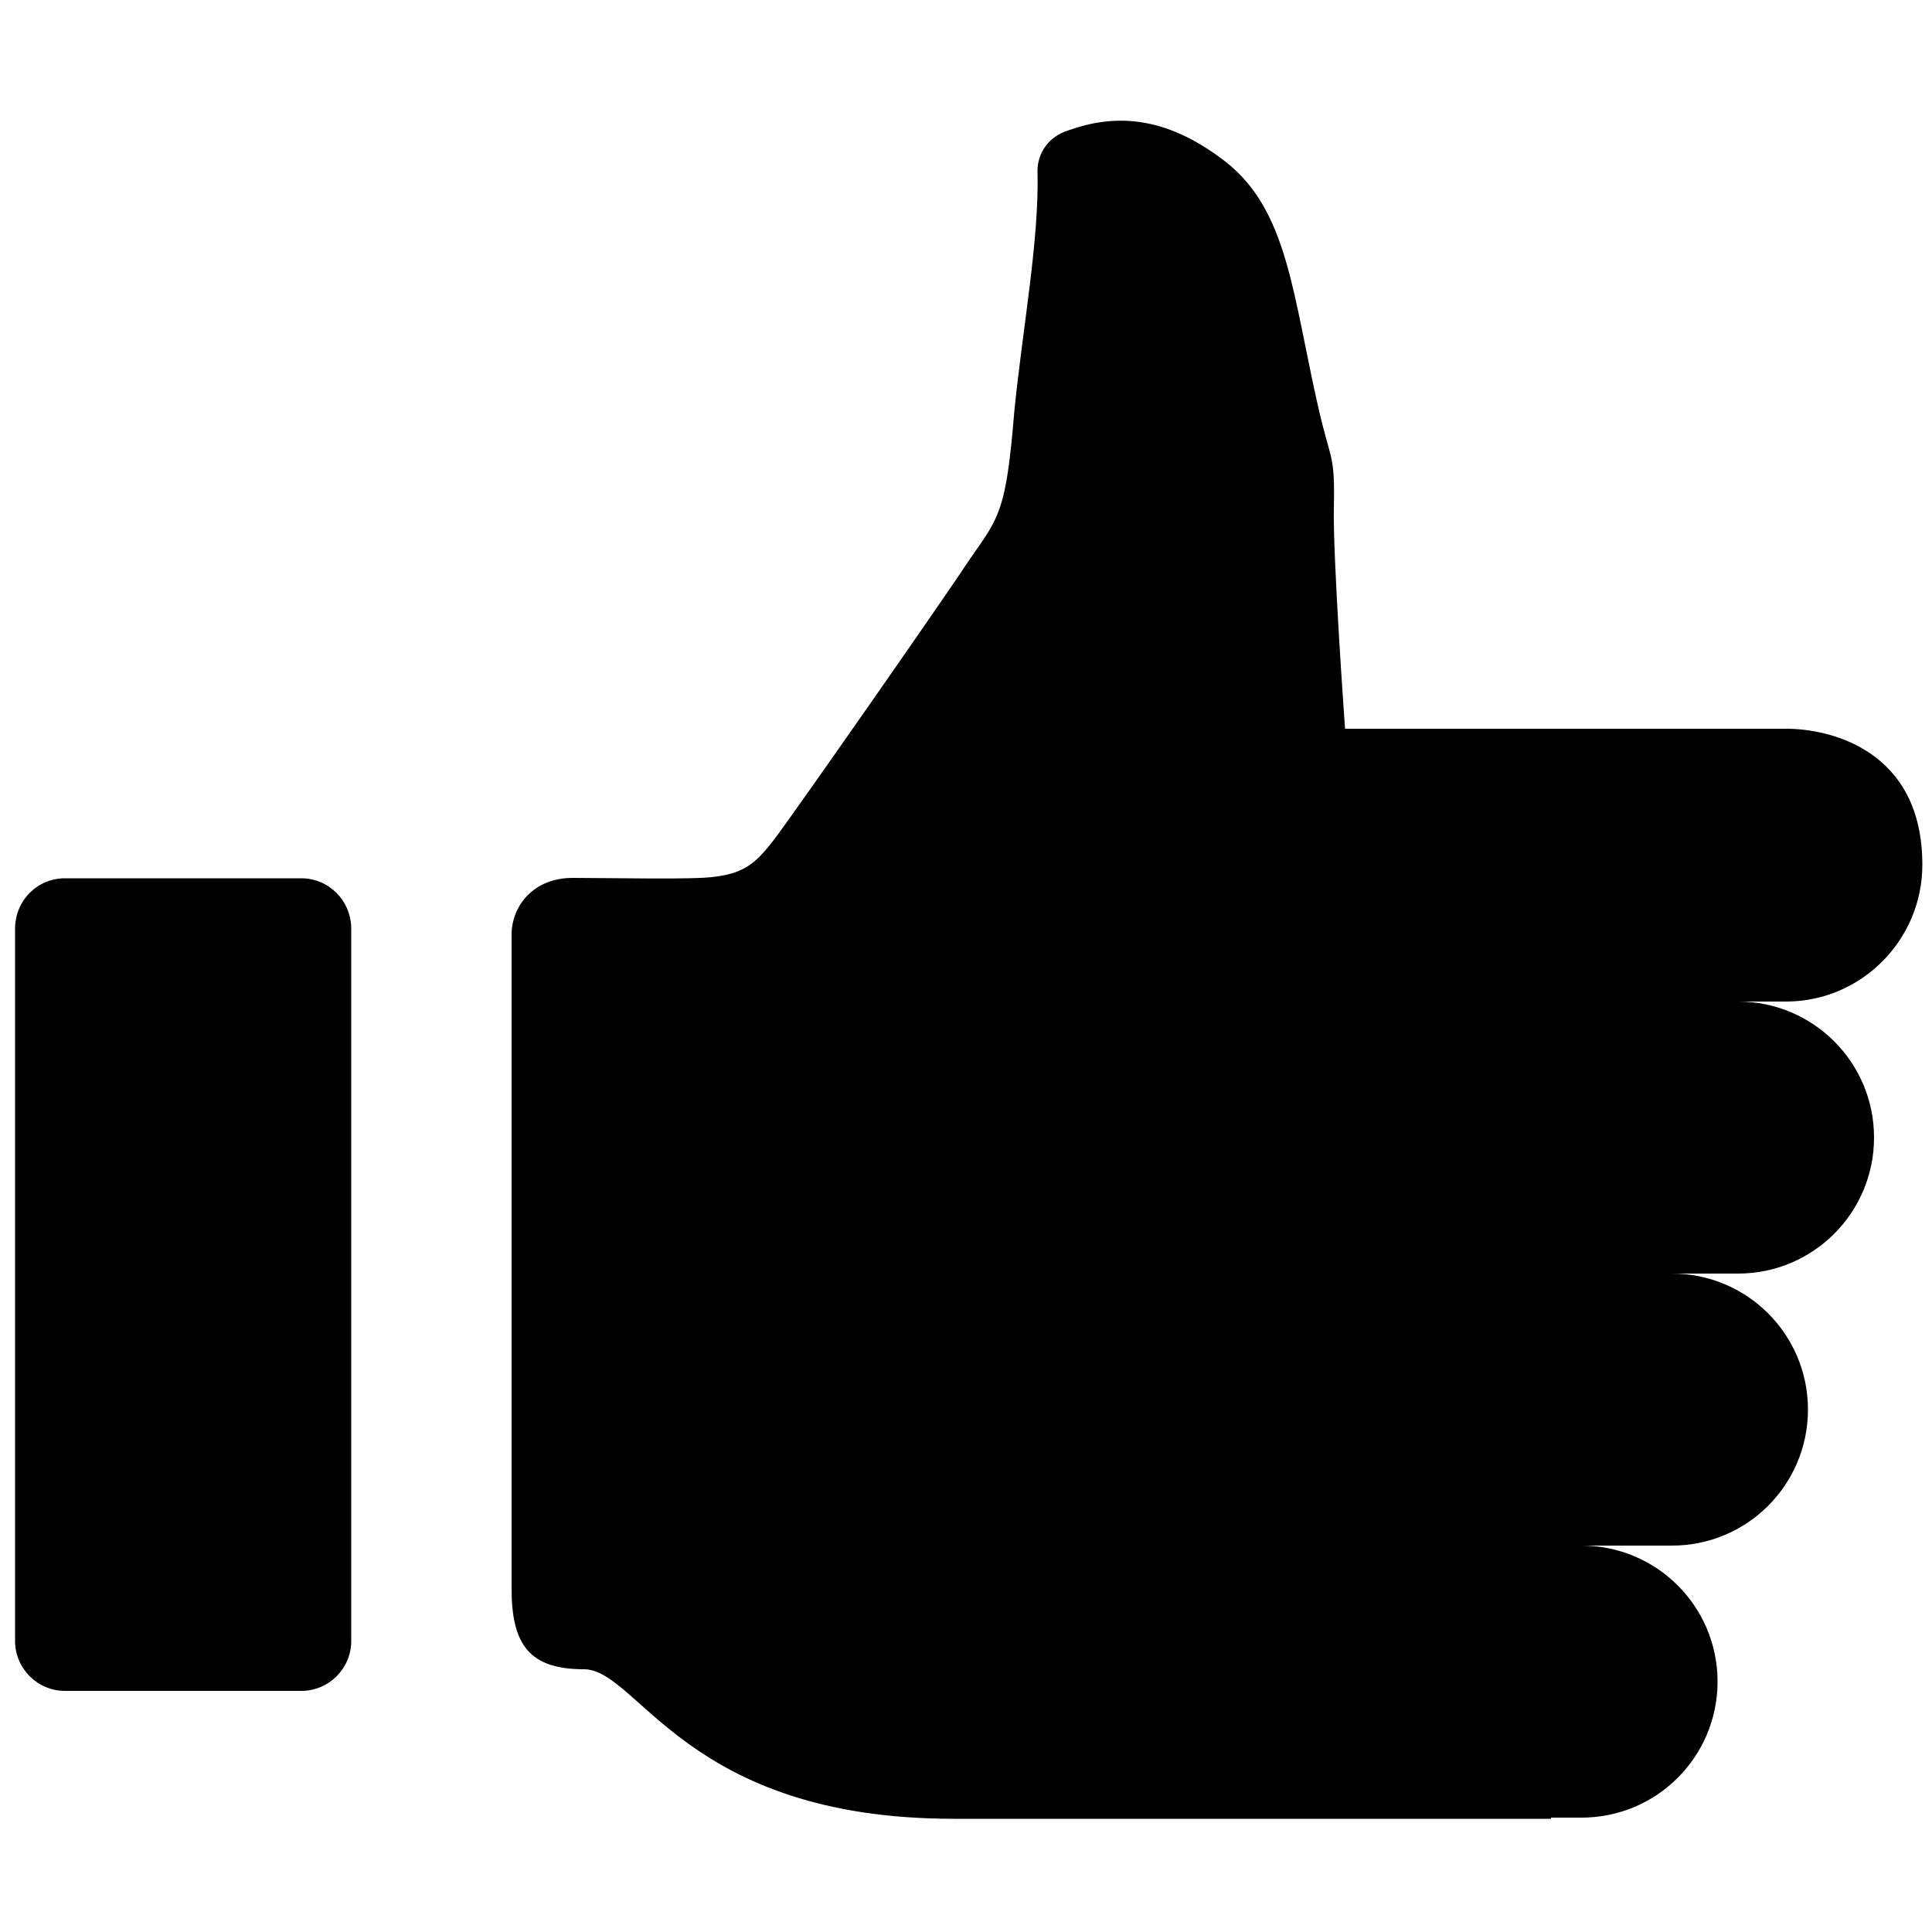
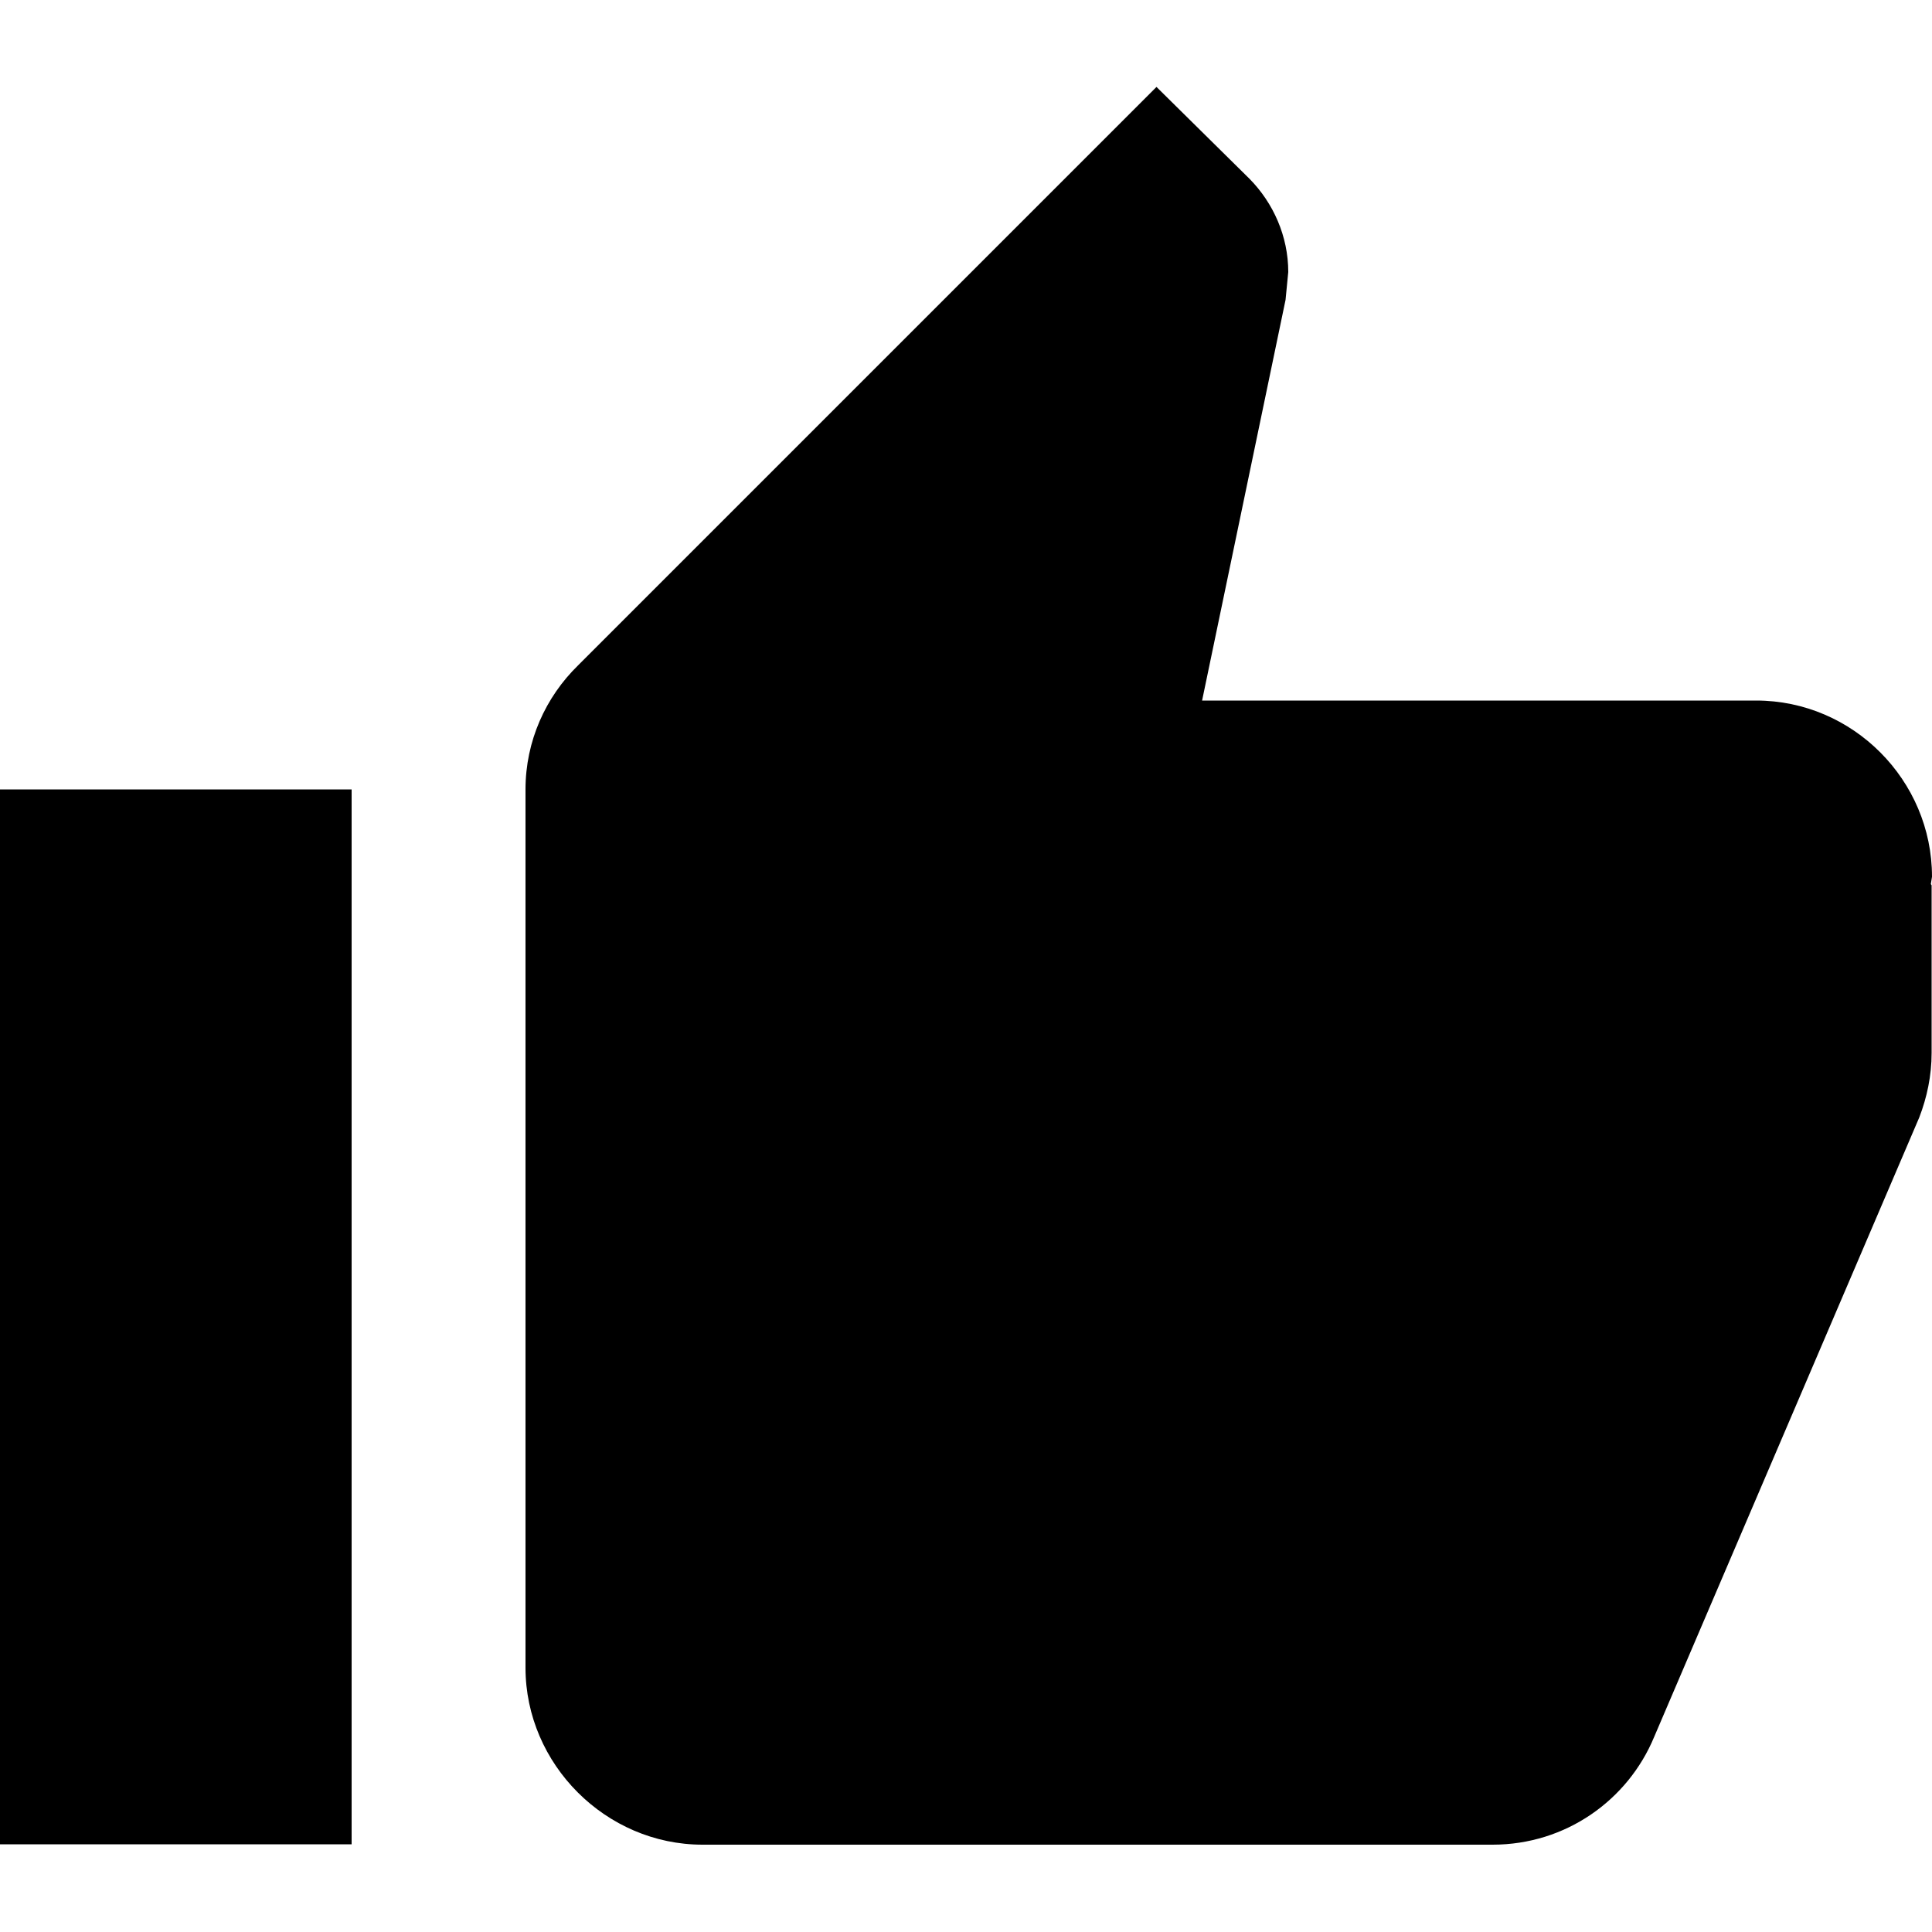
<svg xmlns="http://www.w3.org/2000/svg" version="1.1" id="Layer_1" x="0px" y="0px" width="500px" height="500px" viewBox="0 0 500 500" enable-background="new 0 0 500 500" xml:space="preserve">
-   <g>
-     <path d="M90.9,424.7c0,7.1-5.8,12.9-12.9,12.9H16.8c-7.1,0-12.9-5.8-12.9-12.9V240.4c0-7.4,5.8-13.1,12.9-13.1H78   c7.1,0,12.9,5.8,12.9,13.1V424.7z M497.5,223.8c0-29.7-23.9-35.2-35.2-35.2H348.1c0,0-3.2-44.2-2.9-57.6c0.3-13.4-0.8-11.6-3.9-25   c-6.8-29.7-7.9-51.5-24.2-64.2c-16-12.4-29.2-12.1-40.5-8.1c-5.3,1.6-8.1,6-8.1,10.5c0.5,17.9-3.9,41-6,62.3   c-2.1,25.8-3.9,27.3-11.3,37.9c-7.1,10.8-44.2,63.9-50.2,72c-5,6.6-7.9,9.5-16,10.5c-5,0.8-26.6,0.3-36.8,0.3   c-10.3,0-15.8,7.4-15.8,14.7v169.3c0,14.5,4.7,20.8,18.7,20.8c14.2,0,26.3,38.7,95.7,38.7h154.6v-0.3h7.9   c19.5,0,35.2-15.8,35.2-35.2c0-19.5-15.8-35.2-35.2-35.2h23.4c19.5,0,35.2-15.8,35.2-35.2c0-19.5-15.8-35.2-35.2-35.2h17.1   c19.5,0,35.2-15.8,35.2-35.2c0-19.5-15.8-35.2-35.2-35.2h12.6C481.7,259.1,497.5,243.3,497.5,223.8z" />
-   </g>
+   <path d="M0,477.3h91v-273H0V477.3z M500,226.9c0-25-20.5-45.6-45.5-45.6H311.1l21.6-103.7l0.7-7.2c0-9.3-3.9-17.9-10-24.1  l-24.1-23.8L149.6,172.2c-8.4,8.2-13.6,19.6-13.6,32.1v227.3c0,25,20.8,45.8,45.8,45.8h204.5c18.9,0,35-11.5,41.8-27.9l68.6-160.3  c2-5.2,3.2-10.8,3.2-16.7v-43.4l-0.2-0.3L500,226.9z" />
</svg>
